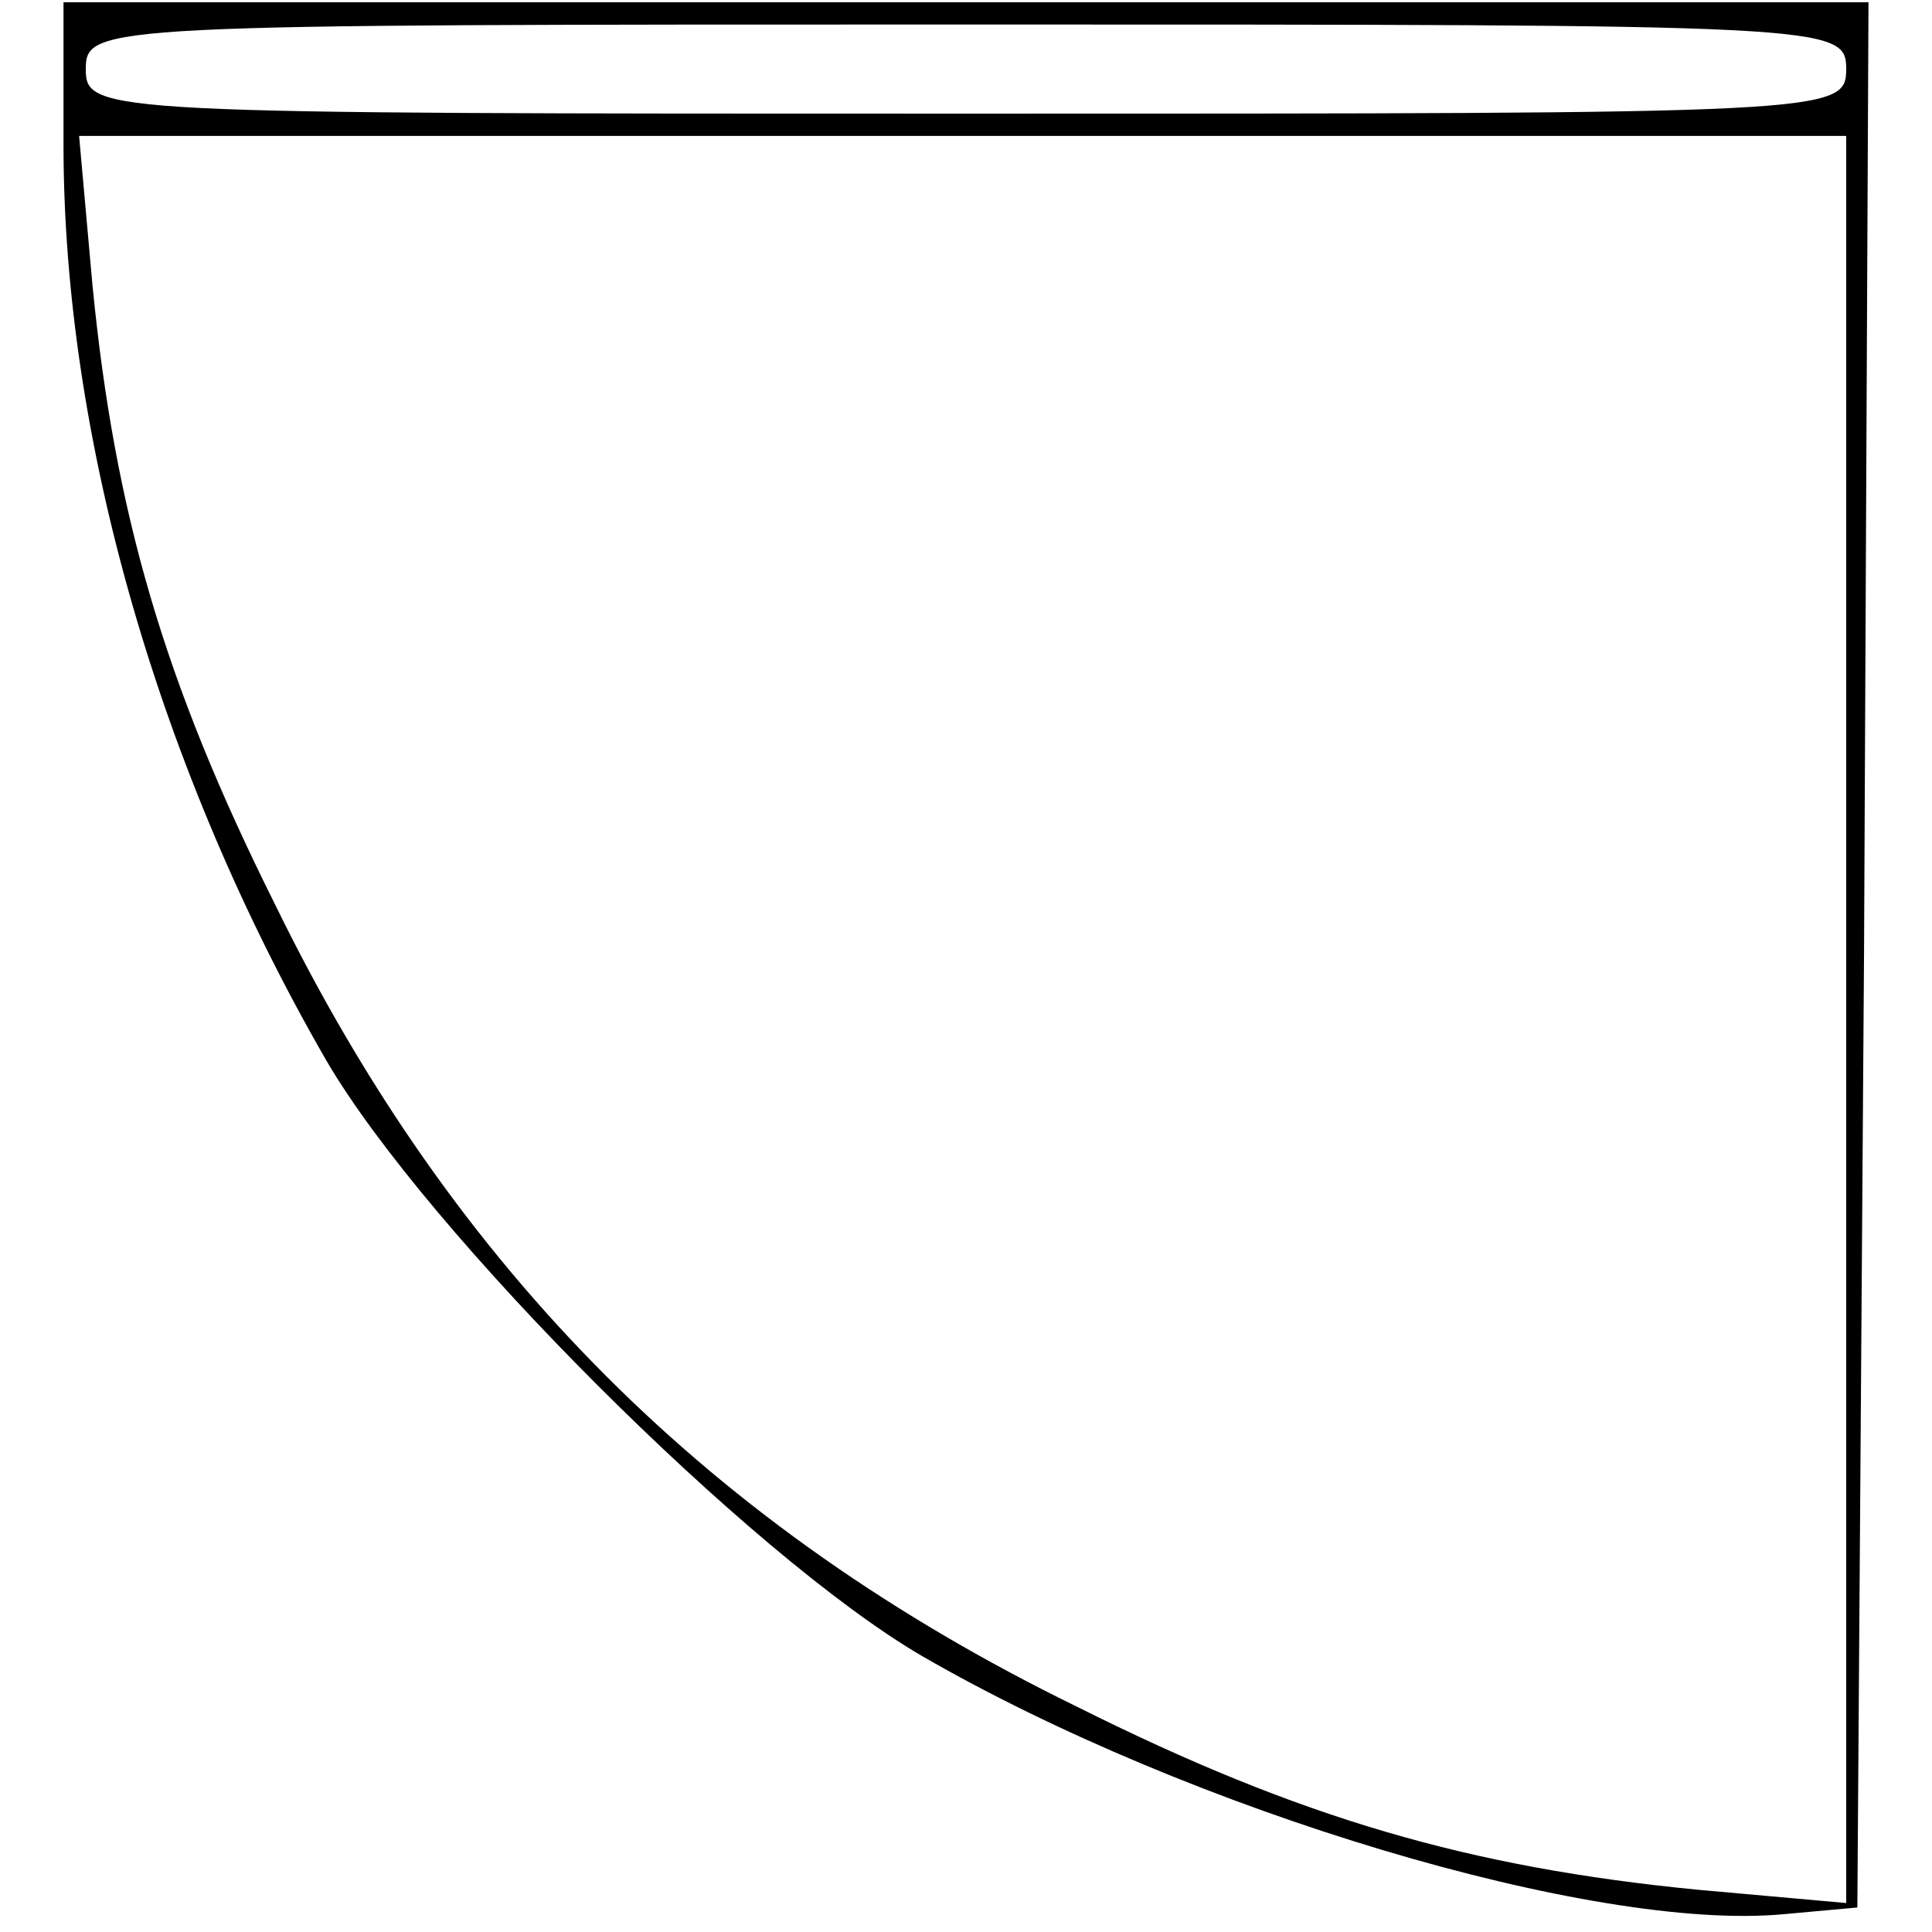
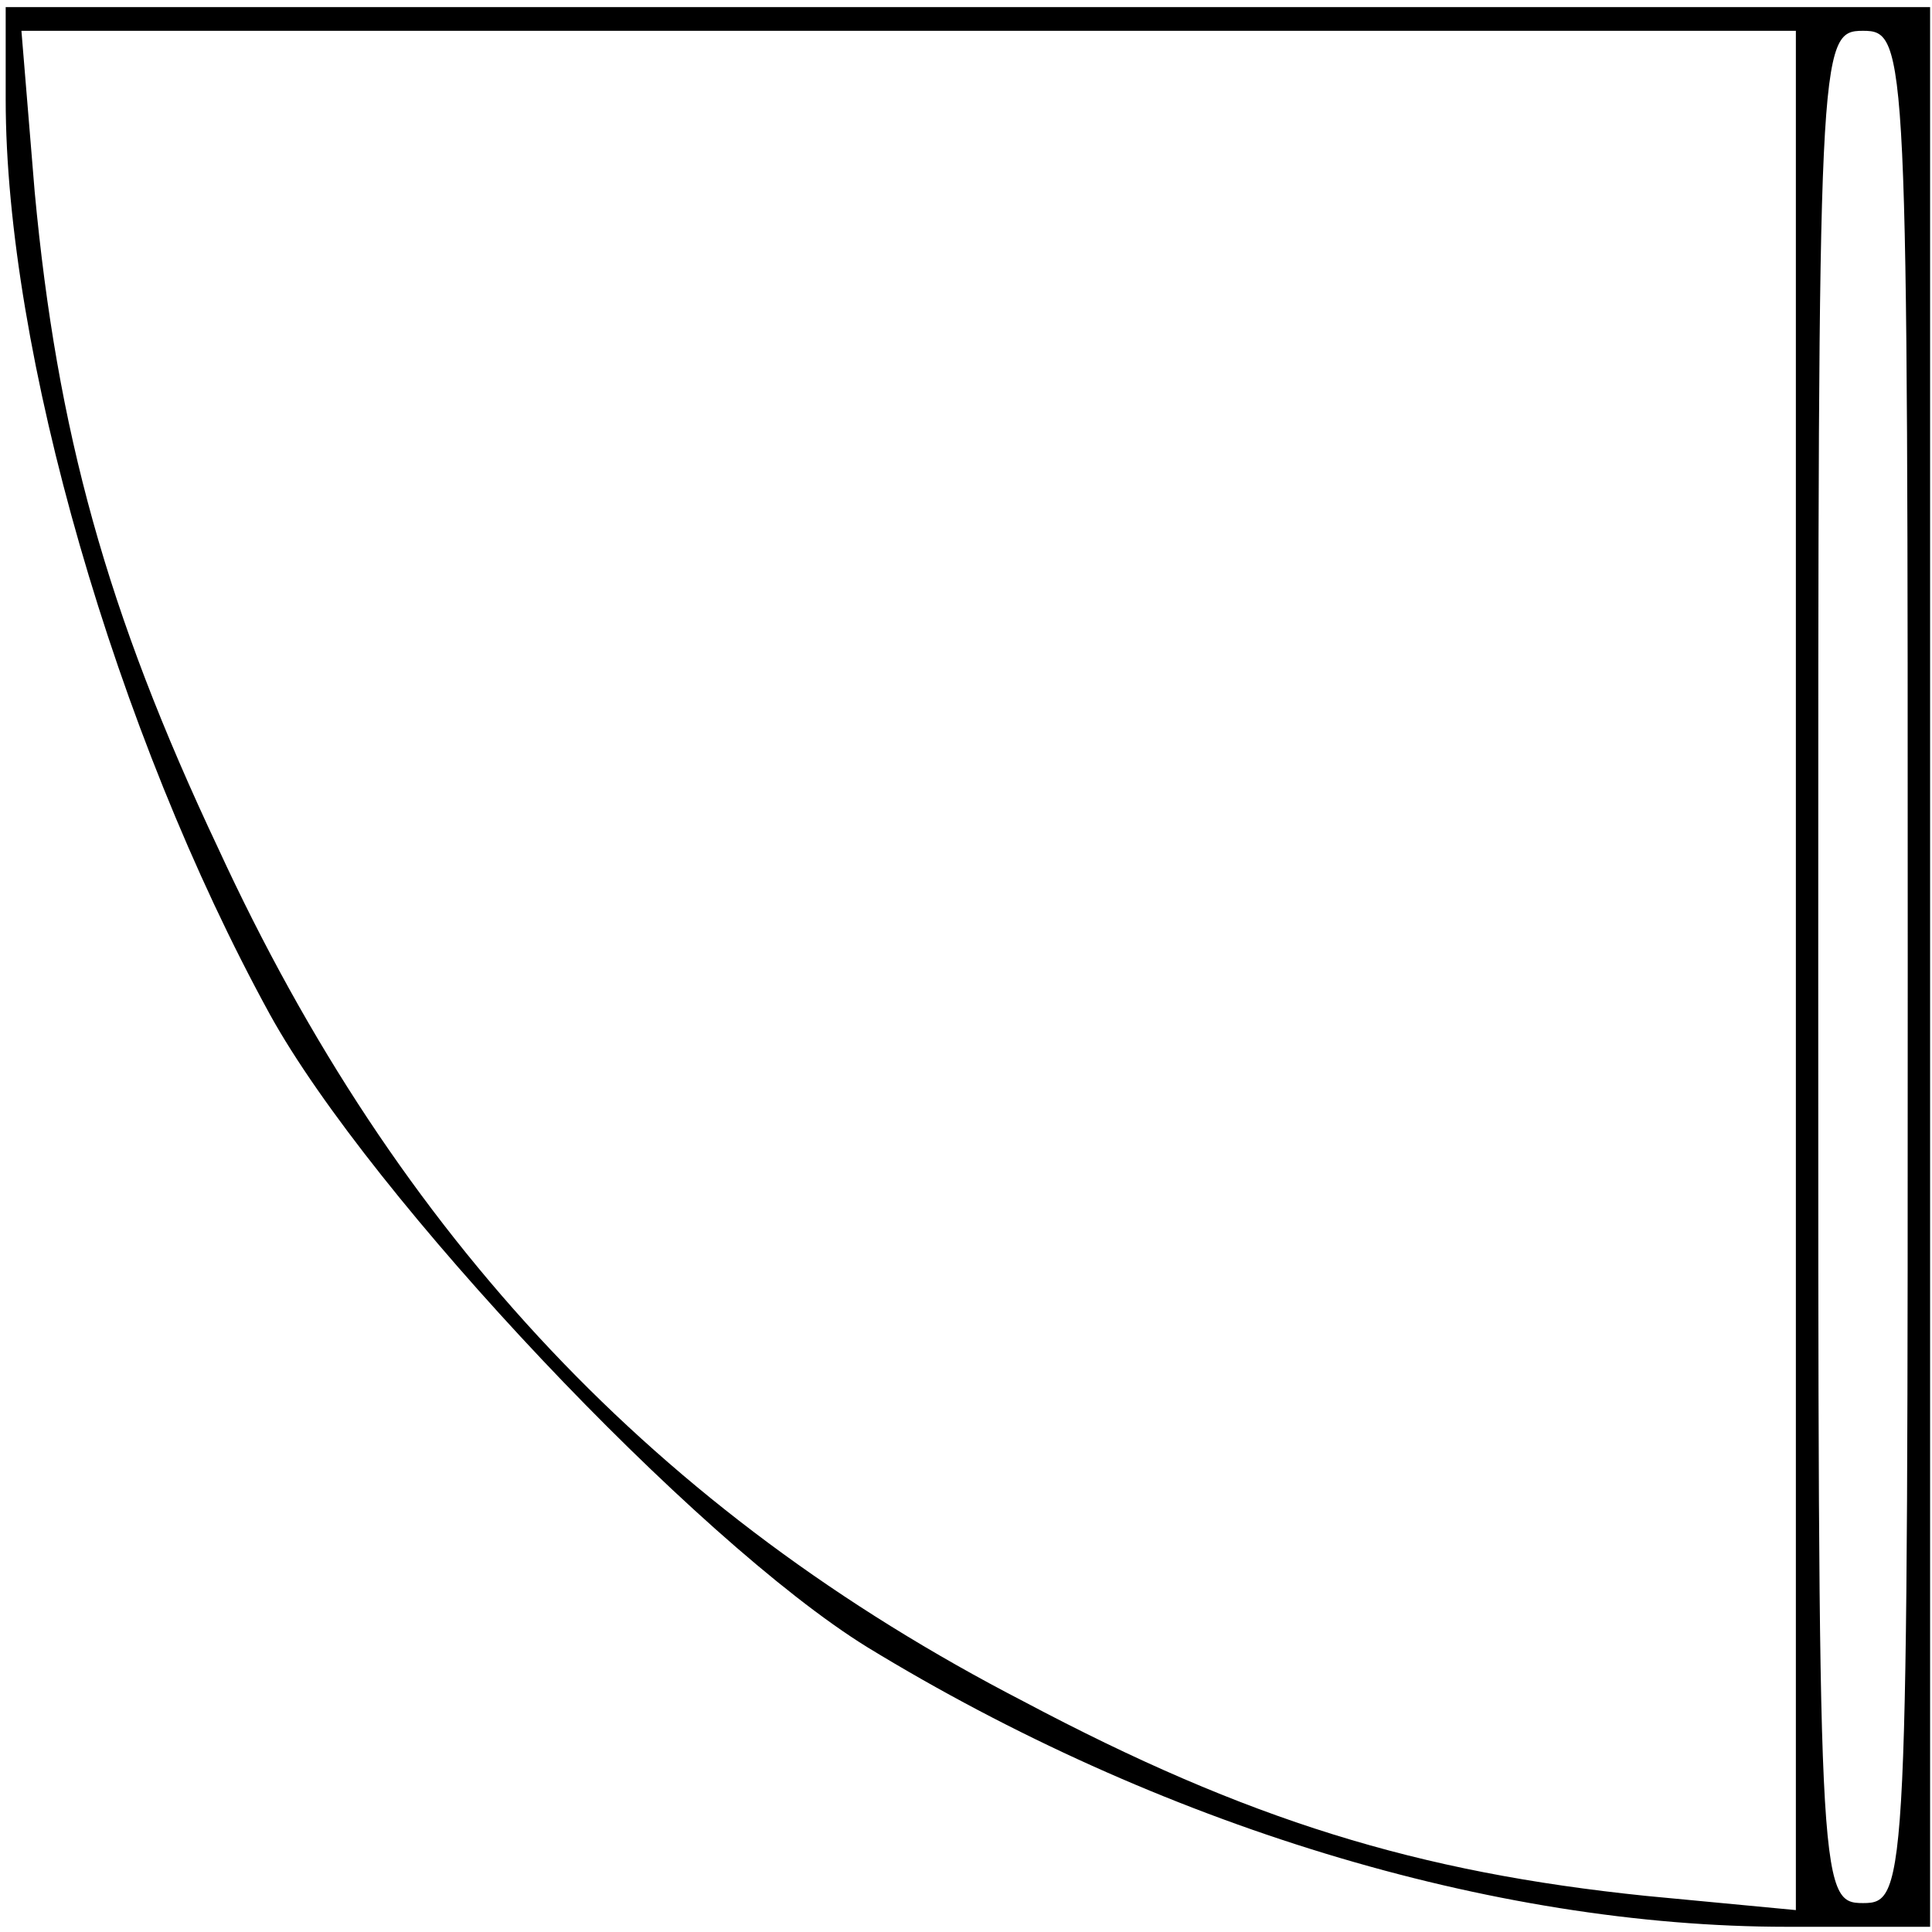
- <svg xmlns="http://www.w3.org/2000/svg" xmlns:ns1="http://schemas.microsoft.com/visio/2003/SVGExtensions/" width="42.75px" height="42.75px" viewBox="0 0 81.2 86.7" xml:space="preserve" color-interpolation-filters="sRGB" class="st2">
+ <svg xmlns="http://www.w3.org/2000/svg" xmlns:ns1="http://schemas.microsoft.com/visio/2003/SVGExtensions/" width="42.75px" height="42.75px" viewBox="0 0 101.9 101.55" xml:space="preserve" color-interpolation-filters="sRGB" class="st3">
  <ns1:documentProperties ns1:langID="1049" ns1:metric="true" ns1:viewMarkup="false" />
  <style type="text/css">
	
- 		.st1 {fill:#000000;stroke:none;stroke-linecap:butt;stroke-width:0.1}
- 		.st2 {fill:none;fill-rule:evenodd;font-size:12px;overflow:visible;stroke-linecap:square;stroke-miterlimit:3}
+ 		.st1 {fill:none;stroke:none;stroke-linecap:round;stroke-linejoin:round;stroke-width:0.25}
+ 		.st2 {fill:#000000;stroke:none;stroke-linecap:butt;stroke-width:0.1}
+ 		.st3 {fill:none;fill-rule:evenodd;font-size:12px;overflow:visible;stroke-linecap:square;stroke-miterlimit:3}
	
	</style>
  <g ns1:mID="0" ns1:index="1" ns1:groupContext="foregroundPage">
-     <ns1:pageProperties ns1:drawingScale="1" ns1:pageScale="1" ns1:drawingUnits="19" ns1:shadowOffsetX="9" ns1:shadowOffsetY="-9" />
-     <g id="shape2-1" ns1:mID="2" ns1:groupContext="shape" transform="translate(0.1,86.8) scale(1,-1)">
-       <path d="M0 80.3 C0 67.1 4.3 52.2 11.8 39.2 C16.3 31.5 30.8 17 38.5 12.5 C50.6 5.5 68.7 0.1 77.2 0.9 L80.5 1.2 L80.8        44 L81 86.7 L40.5 86.7 L0 86.7 L0 80.3 ZM80 83.7 C80 81.7 79.3 81.7 40.5 81.7 C1.7 81.7 1 81.7 1 83.7 C1        85.7 1.7 85.7 40.5 85.7 C79.3 85.7 80 85.7 80 83.7 ZM80 41.1 L80 1.4 L73.3 2 C63.1 3 55.5 5.2 45.5 10.2        C29.1 18.2 17.5 29.8 9.5 46.2 C4.5 56.2 2.3 63.8 1.3 74 L0.7 80.7 L40.4 80.7 L80 80.7 L80 41.1 Z" class="st1" />
+     <ns1:pageProperties ns1:drawingScale="1" ns1:pageScale="1" ns1:drawingUnits="19" ns1:shadowOffsetX="9.00003" ns1:shadowOffsetY="-9.00003" />
+     <g id="shape10-1" ns1:mID="10" ns1:groupContext="shape" transform="translate(101.675,0.125) rotate(90)">
+       <rect x="0" y="0.45" width="101.25" height="101.1" class="st1" />
+     </g>
+     <g id="group16-3" transform="translate(101.85,0.199983) rotate(90)" ns1:mID="16" ns1:groupContext="group">
+       <g id="group17-4" ns1:mID="17" ns1:groupContext="group">
+ 				</g>
+     </g>
+     <g id="group19-5" transform="translate(101.85,0.199983) rotate(90)" ns1:mID="19" ns1:groupContext="group">
+       <g id="group20-6" ns1:mID="20" ns1:groupContext="group">
+         <g id="shape21-7" ns1:mID="21" ns1:groupContext="shape" transform="translate(0,101.6) scale(1,-1)">
+           <path d="M0 50.8 L0 0.05 L4.87 0.05 C18.12 0.05 38.25 5.83 53.12 13.98 C62.75 19.29 80.88 36.4 86.5 45.49 C95.87          60.83 101.25 78.42 101.25 94 L101.25 101.55 L50.62 101.55 L0 101.55 L0 50.8 ZM100 98.01 C100 95.65          99.12 95.65 50.62 95.65 C2.12 95.65 1.25 95.65 1.25 98.01 C1.25 100.37 2.12 100.37 50.62 100.37          C99.12 100.37 100 100.37 100 98.01 ZM99.62 86.56 C98.38 74.52 95.63 65.55 89.37 53.75 C79.37 34.39          64.87 20.7 44.37 11.26 C31.88 5.36 22.37 2.76 9.75 1.58 L1.25 0.88 L1.25 47.73 L1.25 94.47 L50.75          94.47 L100.37 94.47 L99.62 86.56 Z" class="st2" />
+         </g>
+       </g>
    </g>
  </g>
</svg>
